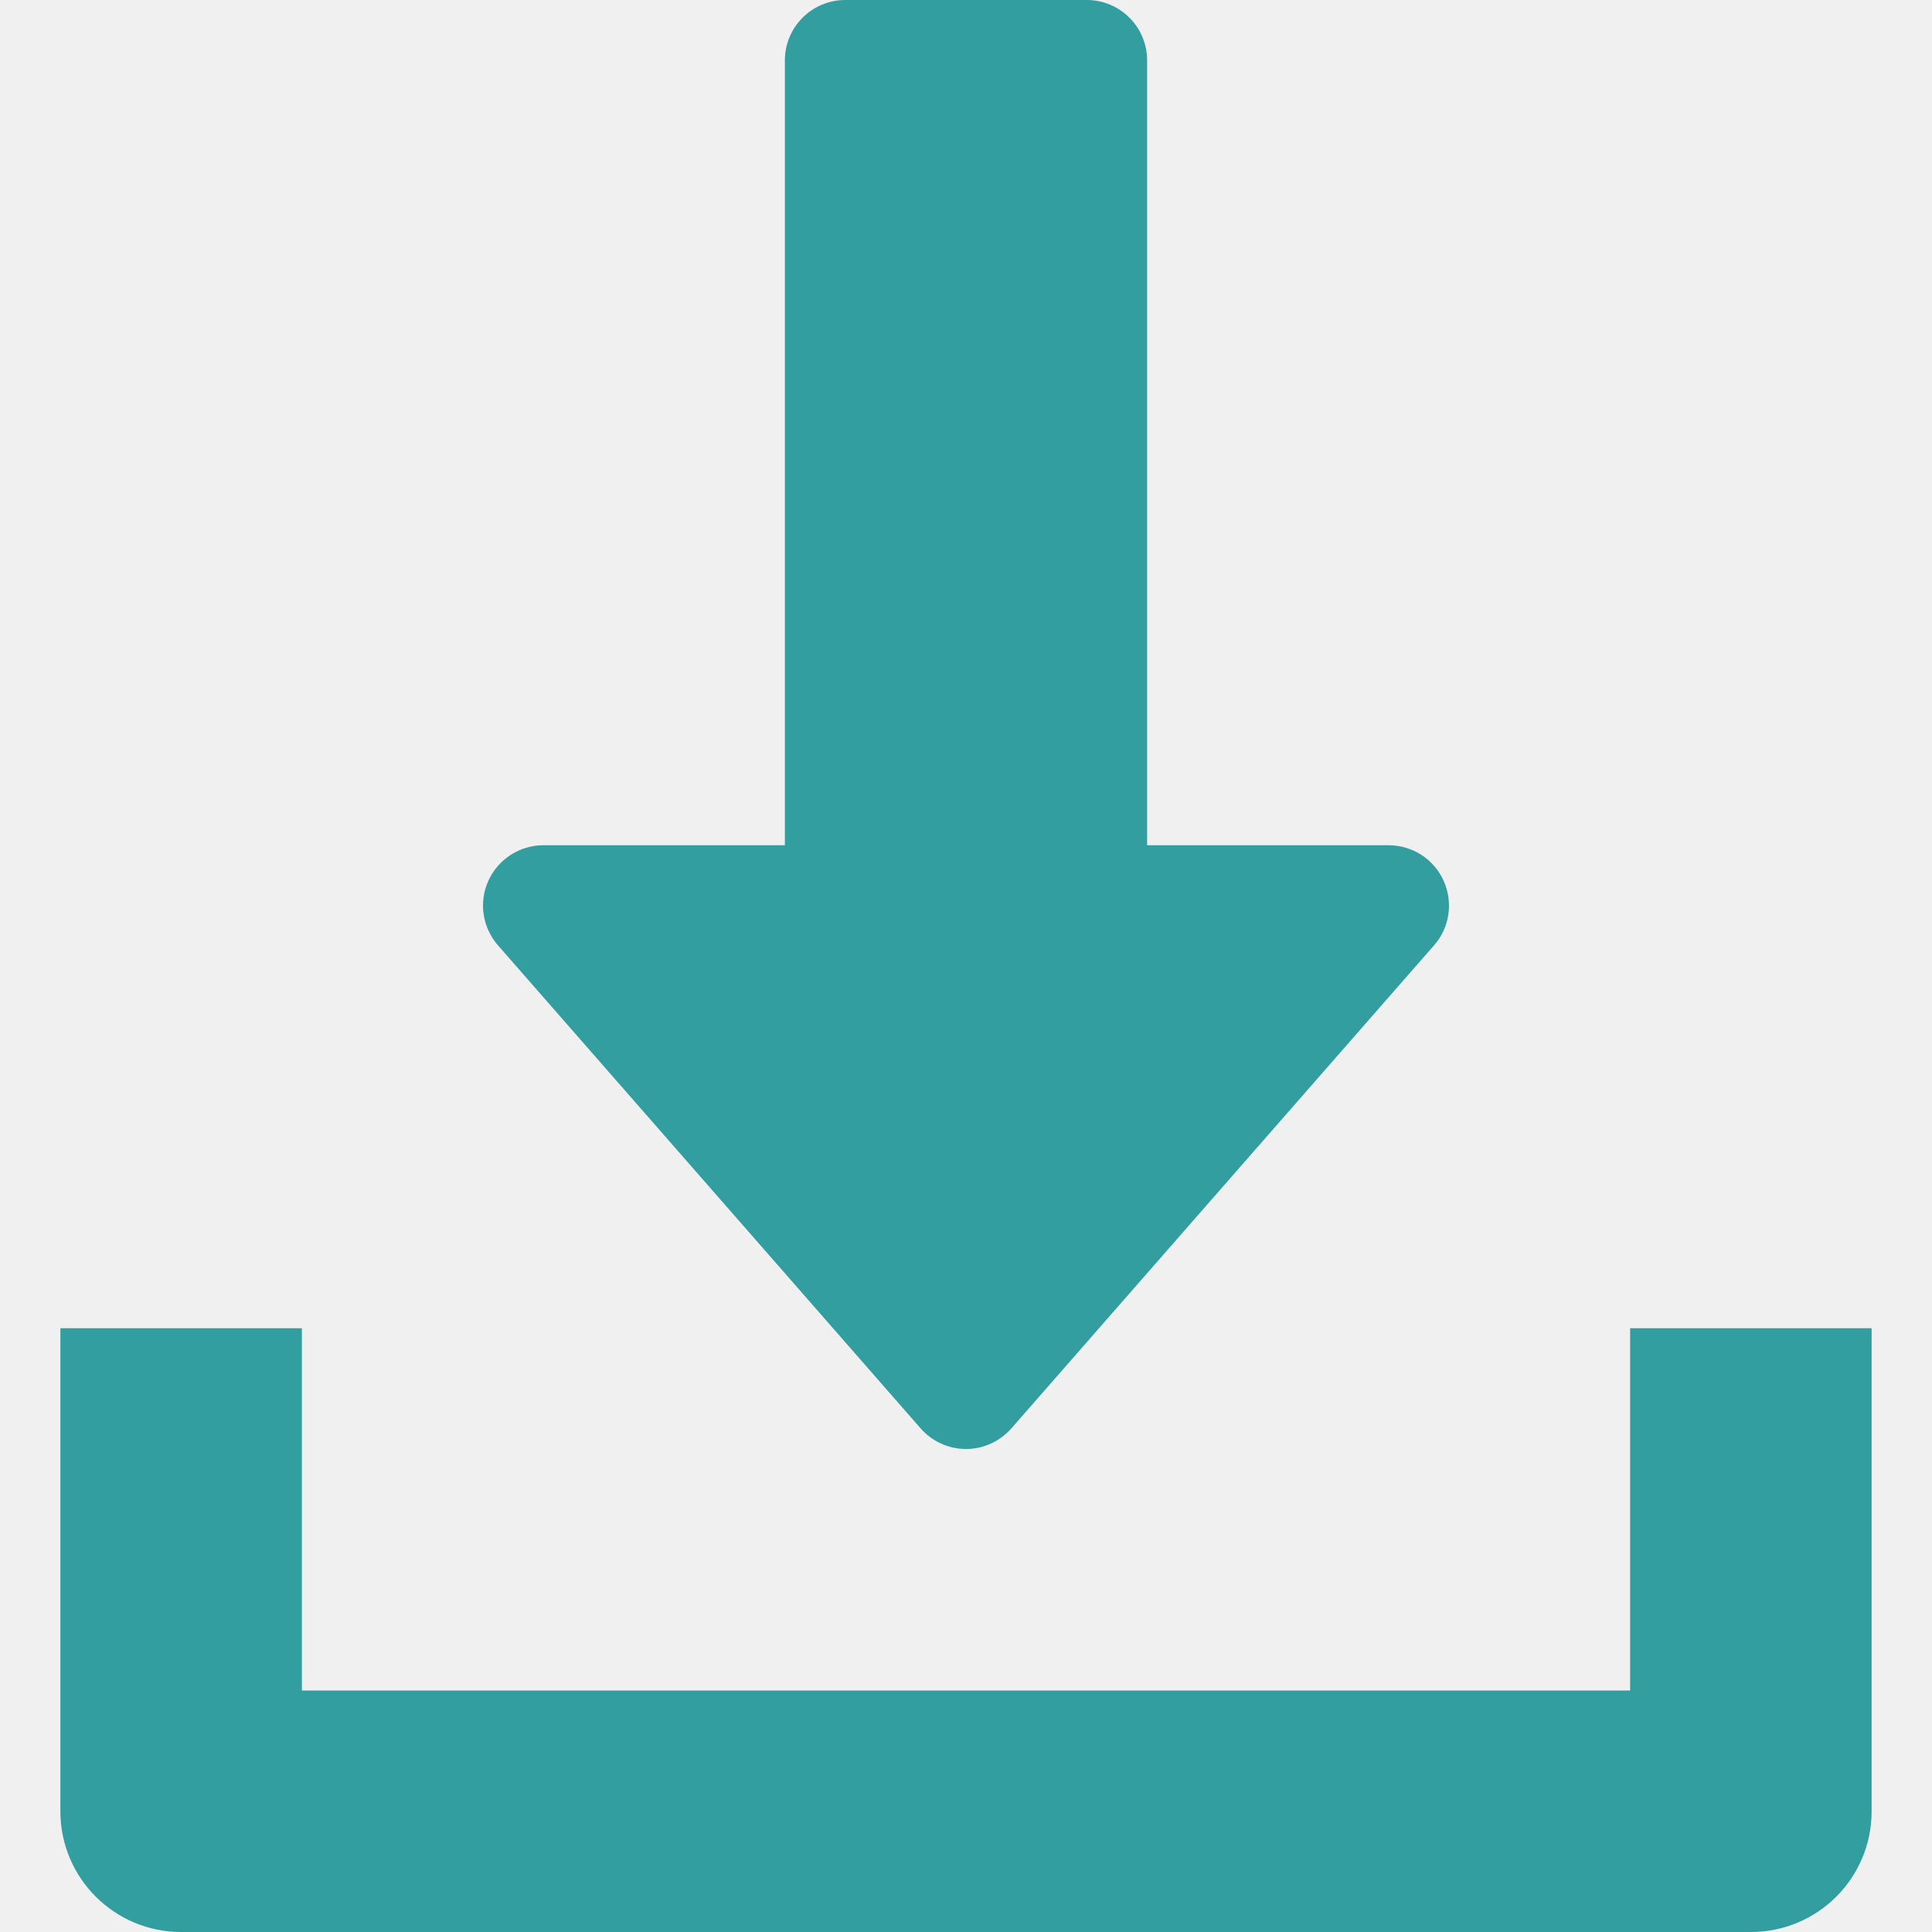
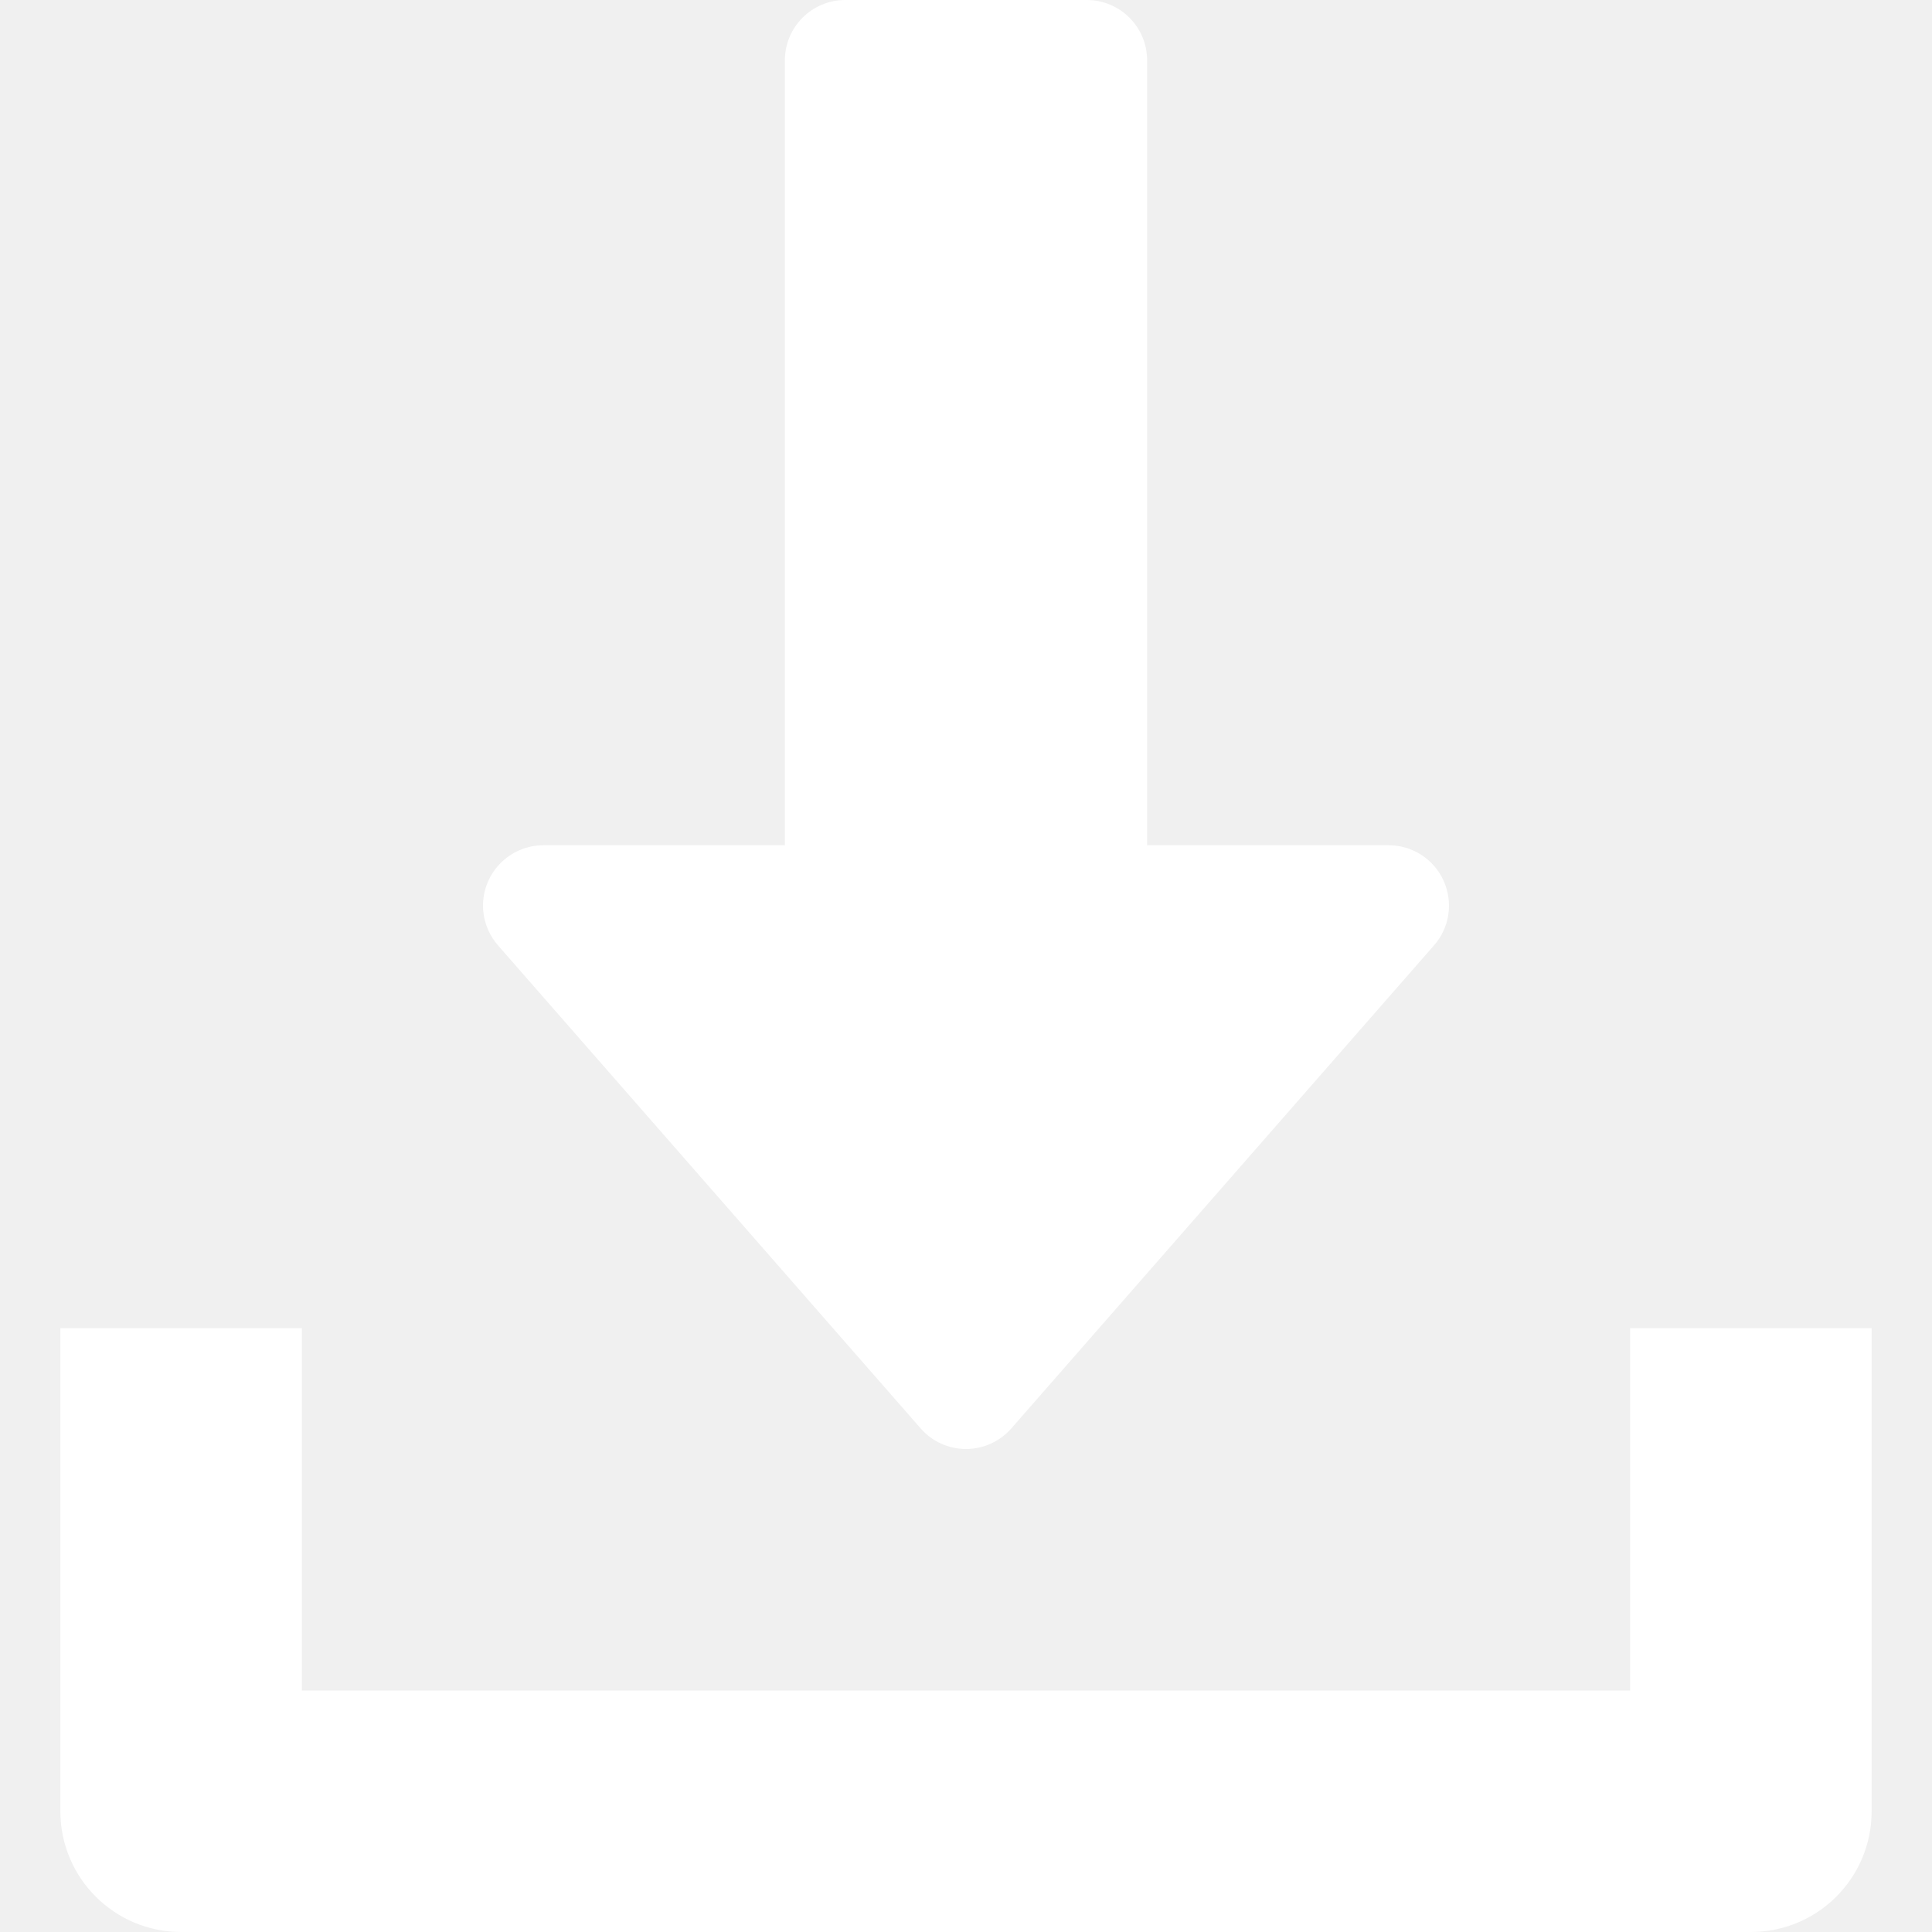
<svg xmlns="http://www.w3.org/2000/svg" version="1.1" id="Capa_1" x="0px" y="0px" viewBox="0 0 512 512" style="enable-background:new 0 0 512 512;" xml:space="preserve">
  <g>
    <g>
-       <path style="fill:#329E9F" d="M382.56,233.376C379.968,227.648,374.272,224,368,224h-64V16c0-8.832-7.168-16-16-16h-64c-8.832,0-16,7.168-16,16v208h-64    c-6.272,0-11.968,3.68-14.56,9.376c-2.624,5.728-1.6,12.416,2.528,17.152l112,128c3.04,3.488,7.424,5.472,12.032,5.472    c4.608,0,8.992-2.016,12.032-5.472l112-128C384.192,245.824,385.152,239.104,382.56,233.376z" />
+       <path style="fill:white" d="M382.56,233.376C379.968,227.648,374.272,224,368,224h-64V16c0-8.832-7.168-16-16-16h-64c-8.832,0-16,7.168-16,16v208h-64    c-6.272,0-11.968,3.68-14.56,9.376c-2.624,5.728-1.6,12.416,2.528,17.152l112,128c3.04,3.488,7.424,5.472,12.032,5.472    c4.608,0,8.992-2.016,12.032-5.472l112-128C384.192,245.824,385.152,239.104,382.56,233.376z" />
    </g>
  </g>
  <g>
    <g>
-       <path style="fill:#329E9F" d="M432,352v96H80v-96H16v128c0,17.696,14.336,32,32,32h416c17.696,0,32-14.304,32-32V352H432z" />
+       <path style="fill:white" d="M432,352v96H80v-96H16v128c0,17.696,14.336,32,32,32h416c17.696,0,32-14.304,32-32V352H432z" />
    </g>
  </g>
</svg>
